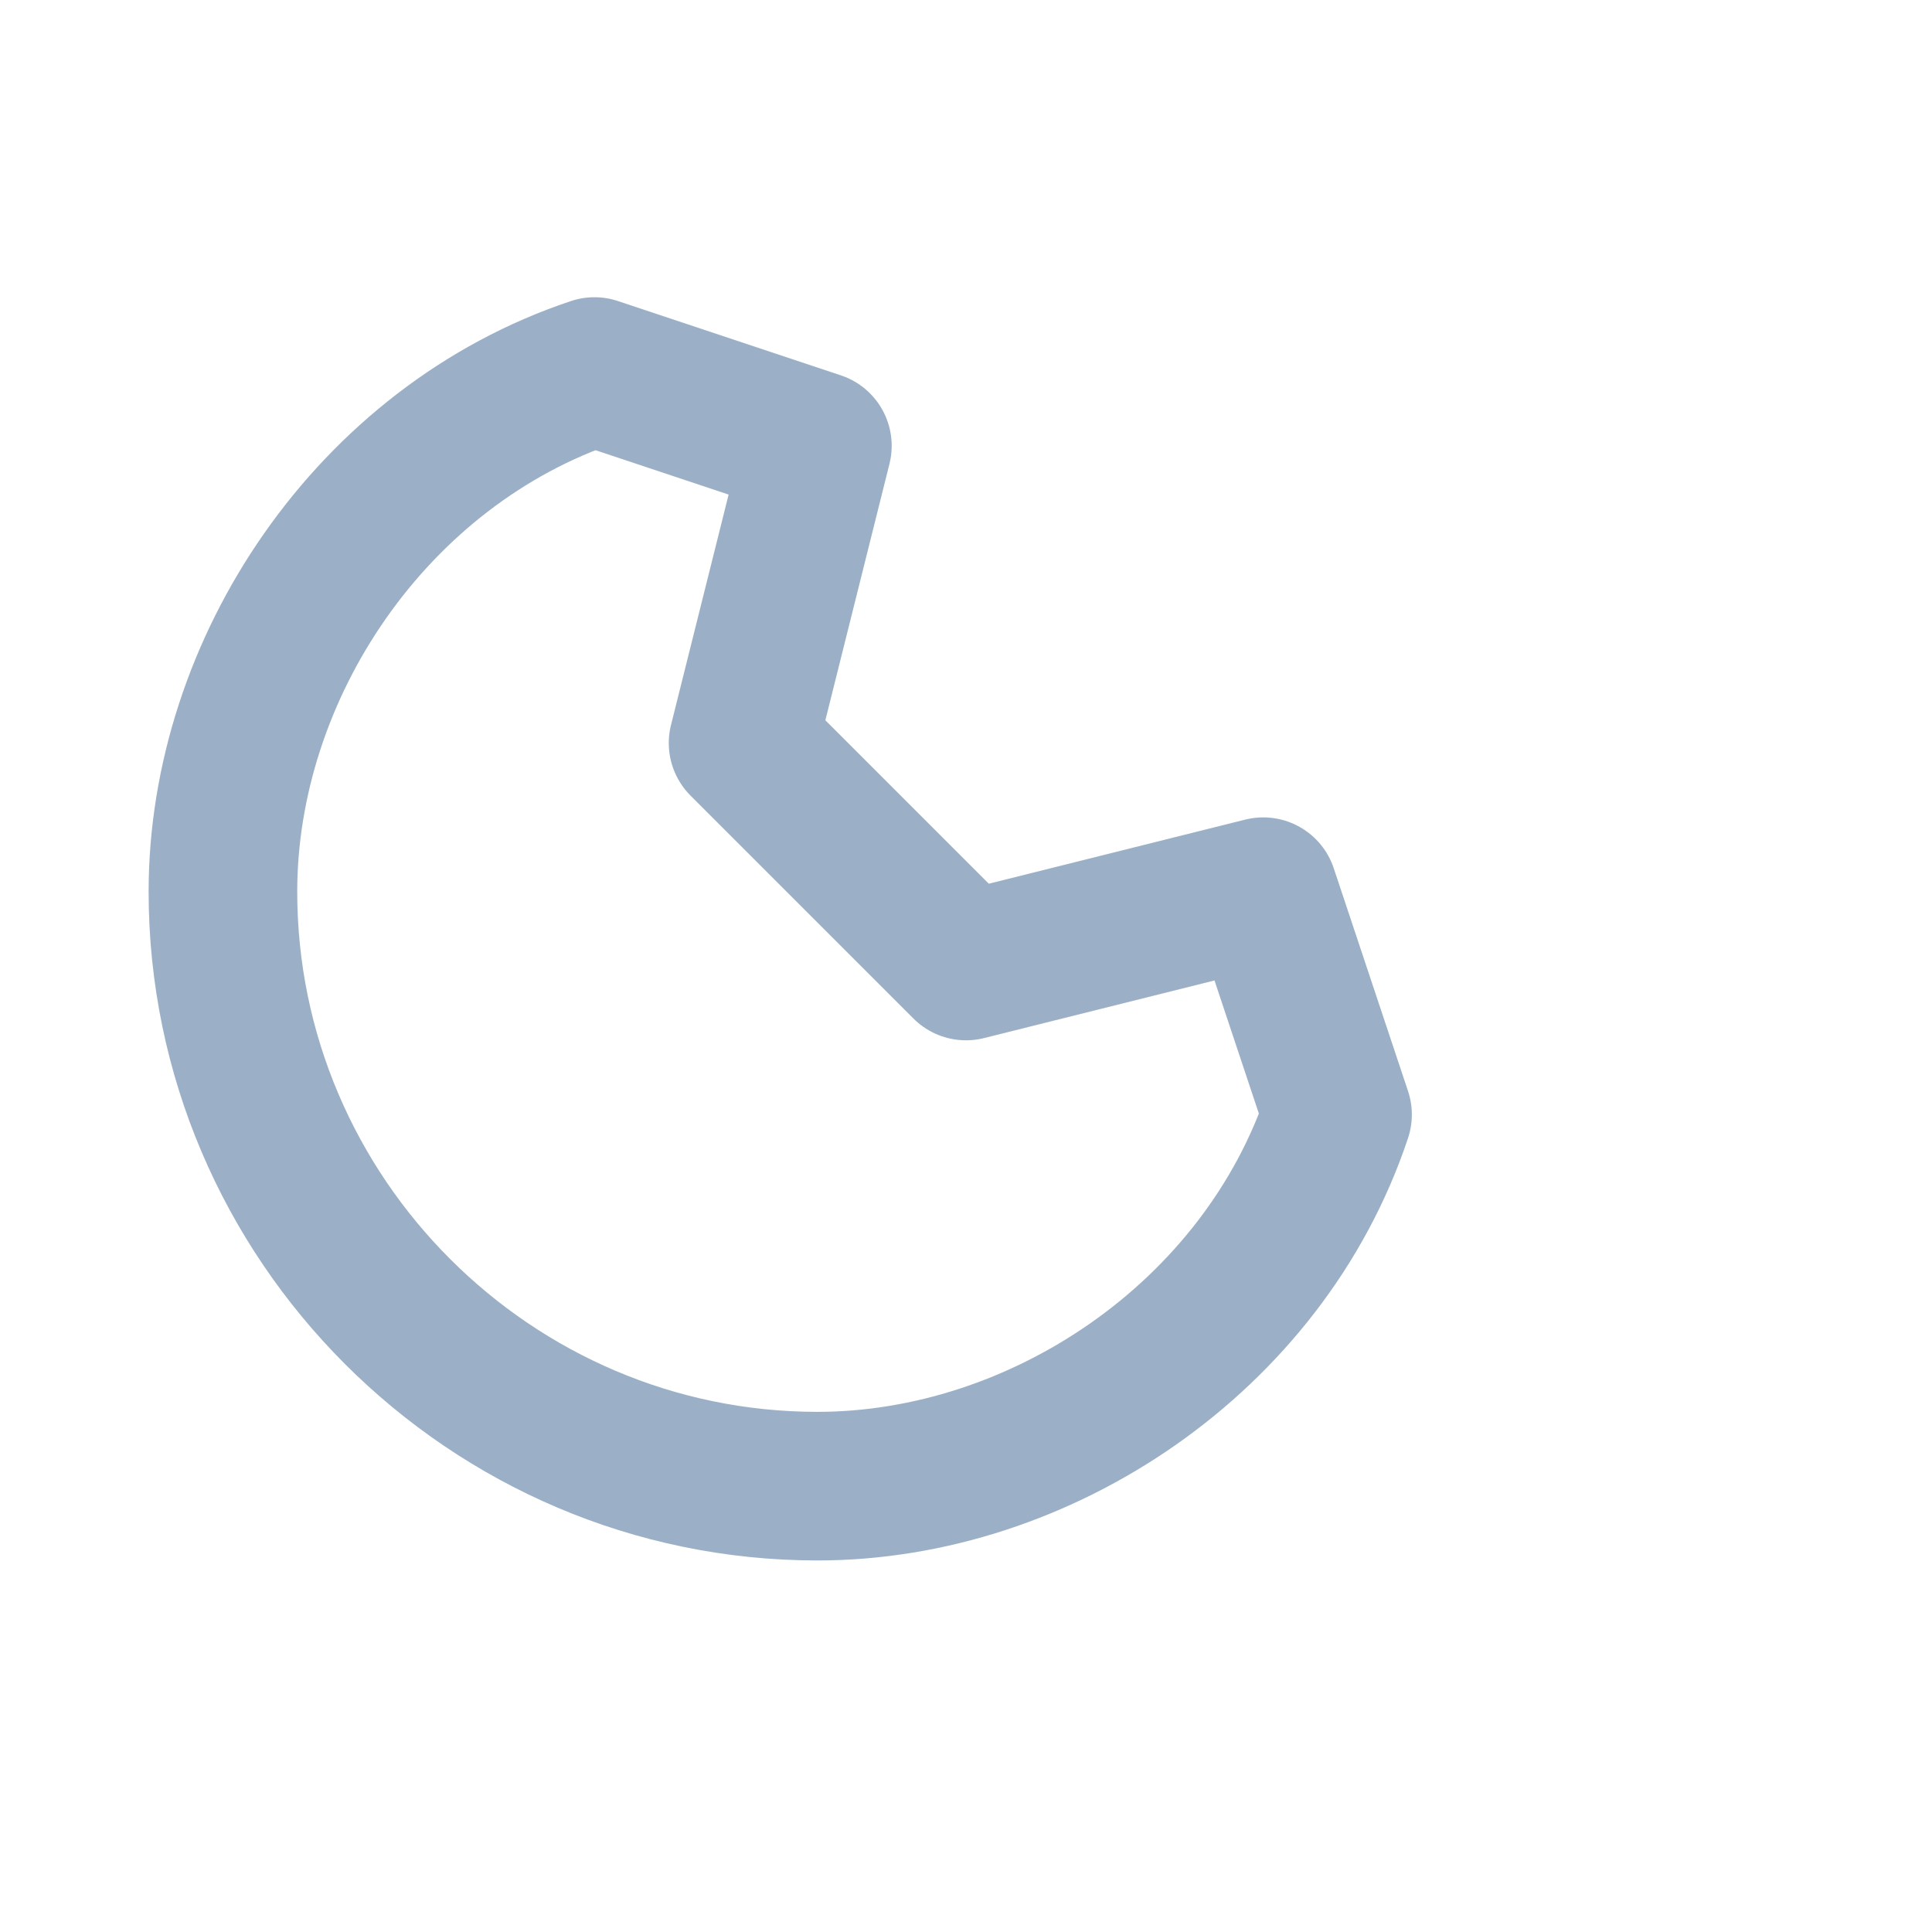
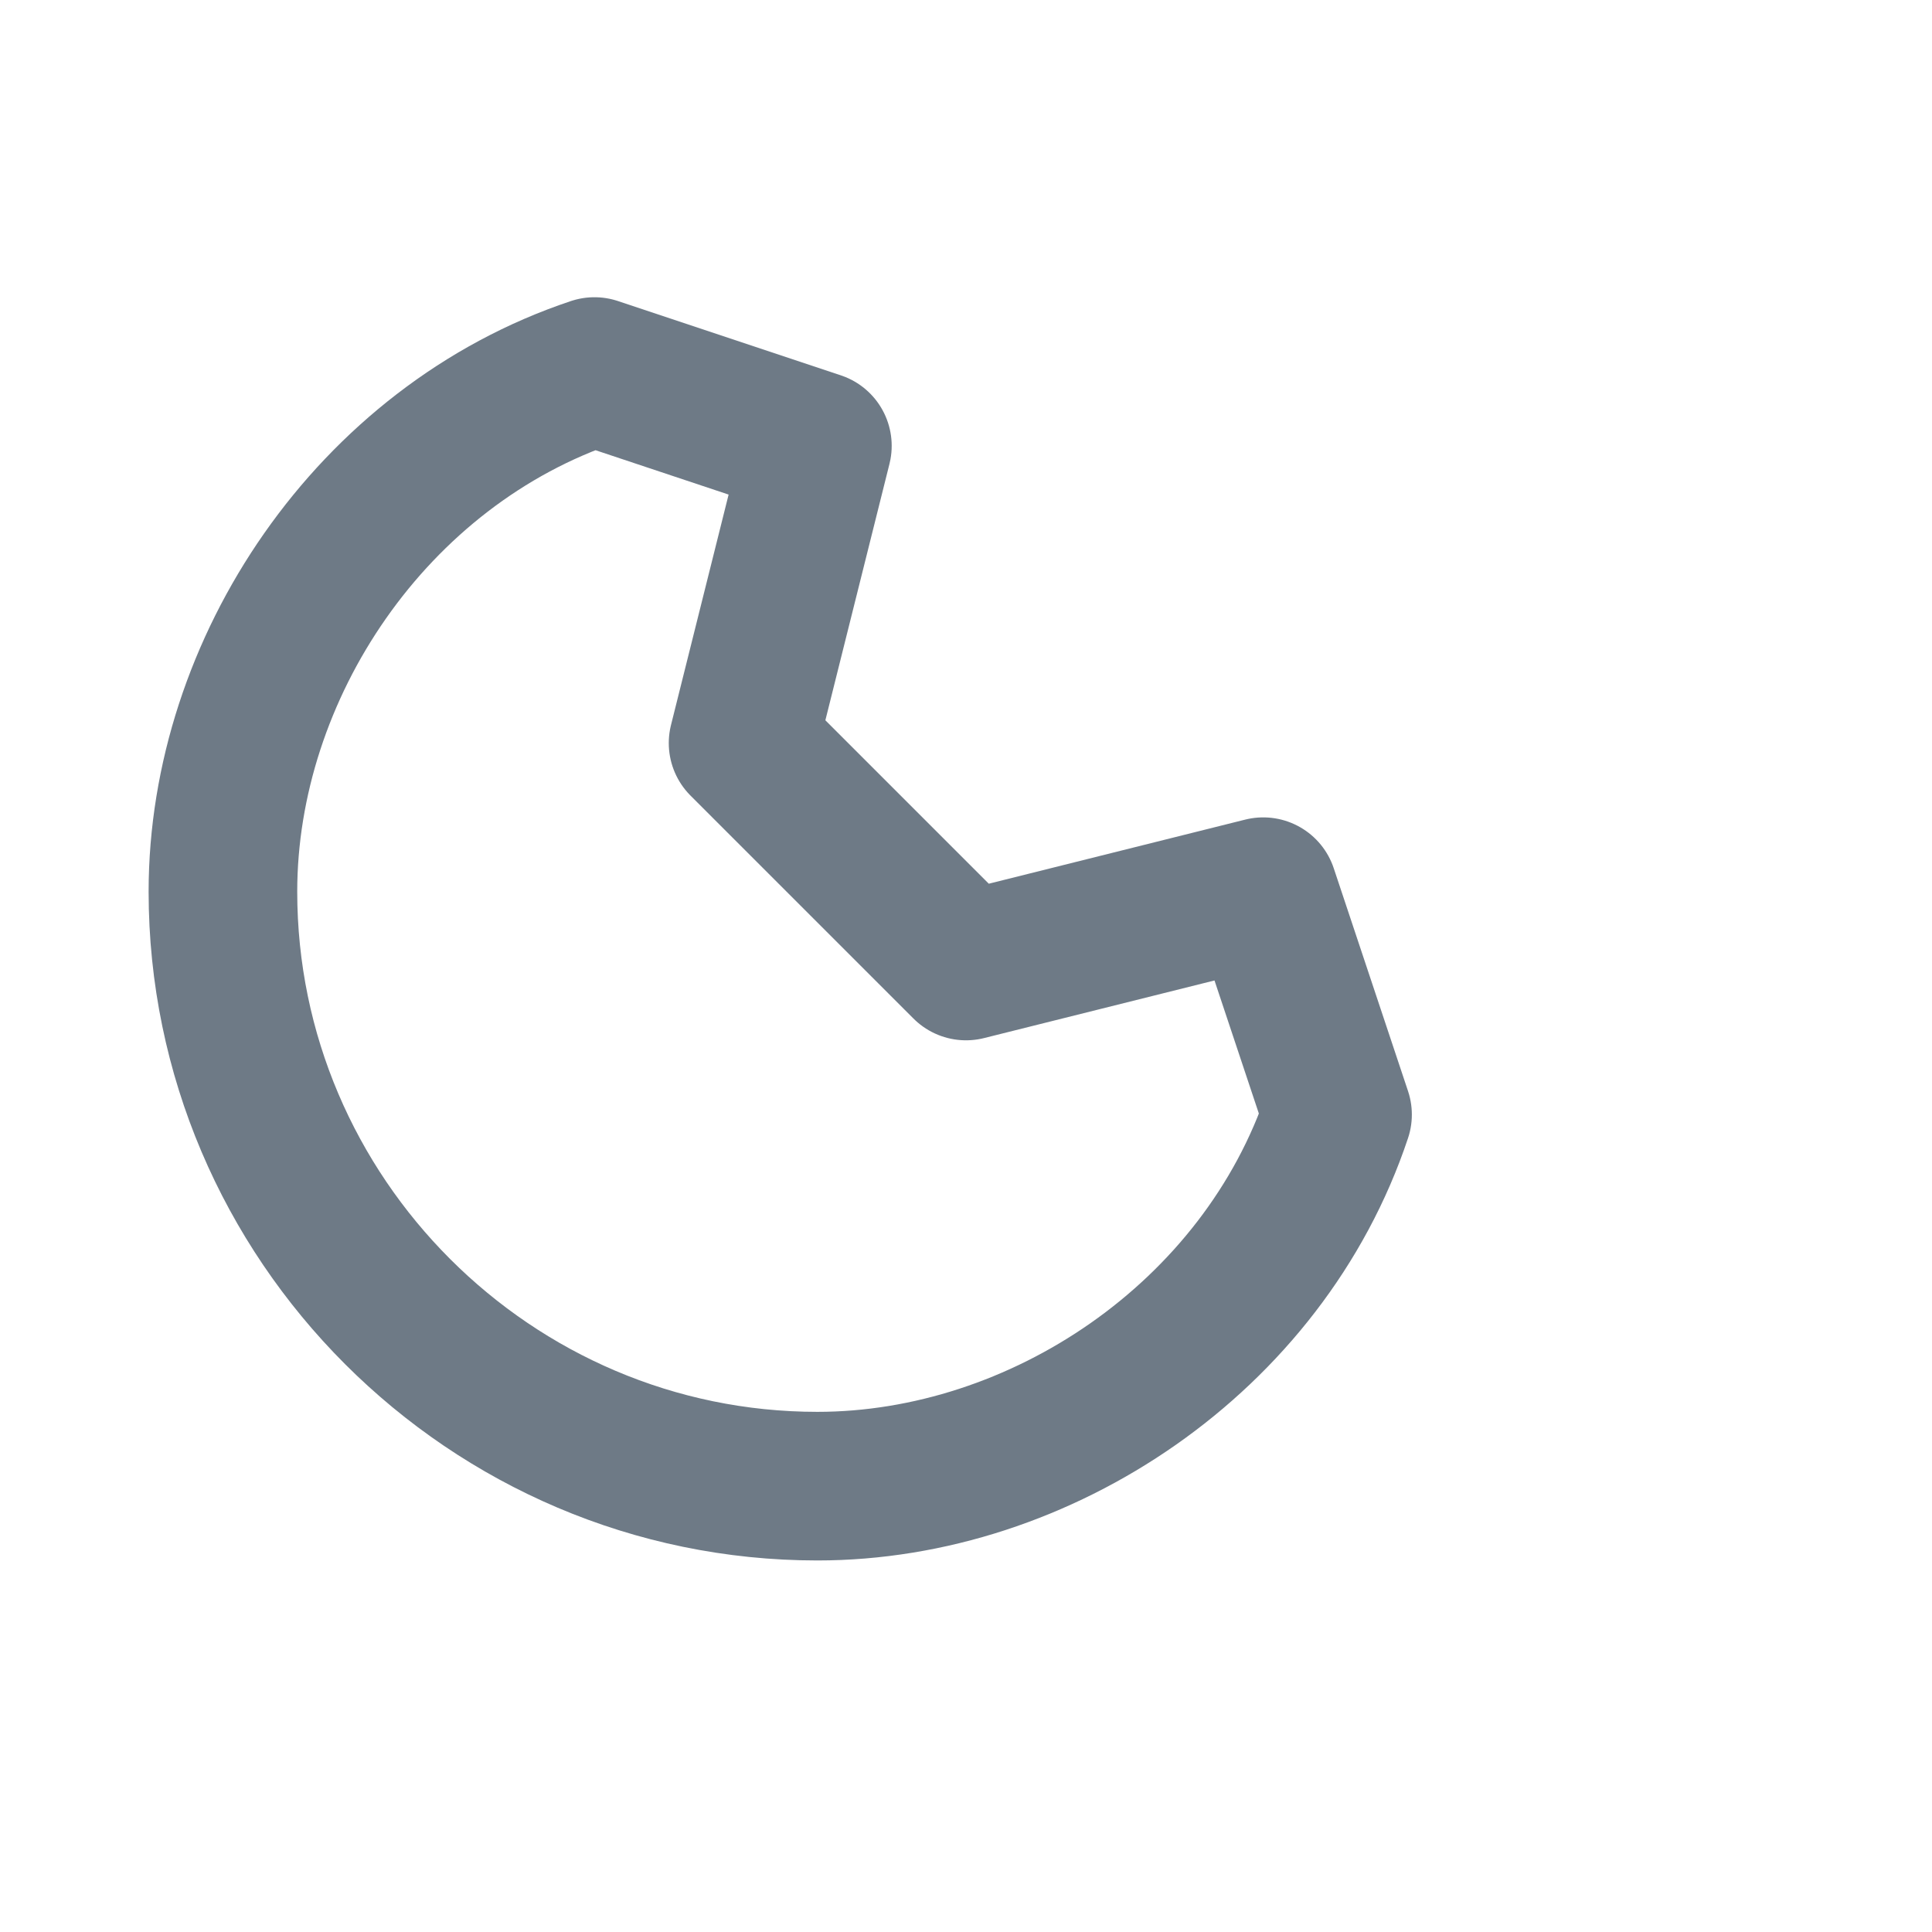
<svg xmlns="http://www.w3.org/2000/svg" width="24" height="24" viewBox="-1 -1 26 26" fill="none">
-   <path d="M7 4l3 1-1 4 3 3 4-1 1 3c-1 3-4 5-7 5-4.4 0-8-3.6-8-8 0-3 2-6 5-7z" stroke="#9bb0c7" stroke-width="2" stroke-linecap="round" stroke-linejoin="round" />
+   <path d="M7 4l3 1-1 4 3 3 4-1 1 3c-1 3-4 5-7 5-4.4 0-8-3.6-8-8 0-3 2-6 5-7z" stroke="#6e7a86" stroke-width="2" stroke-linecap="round" stroke-linejoin="round" />
</svg>
